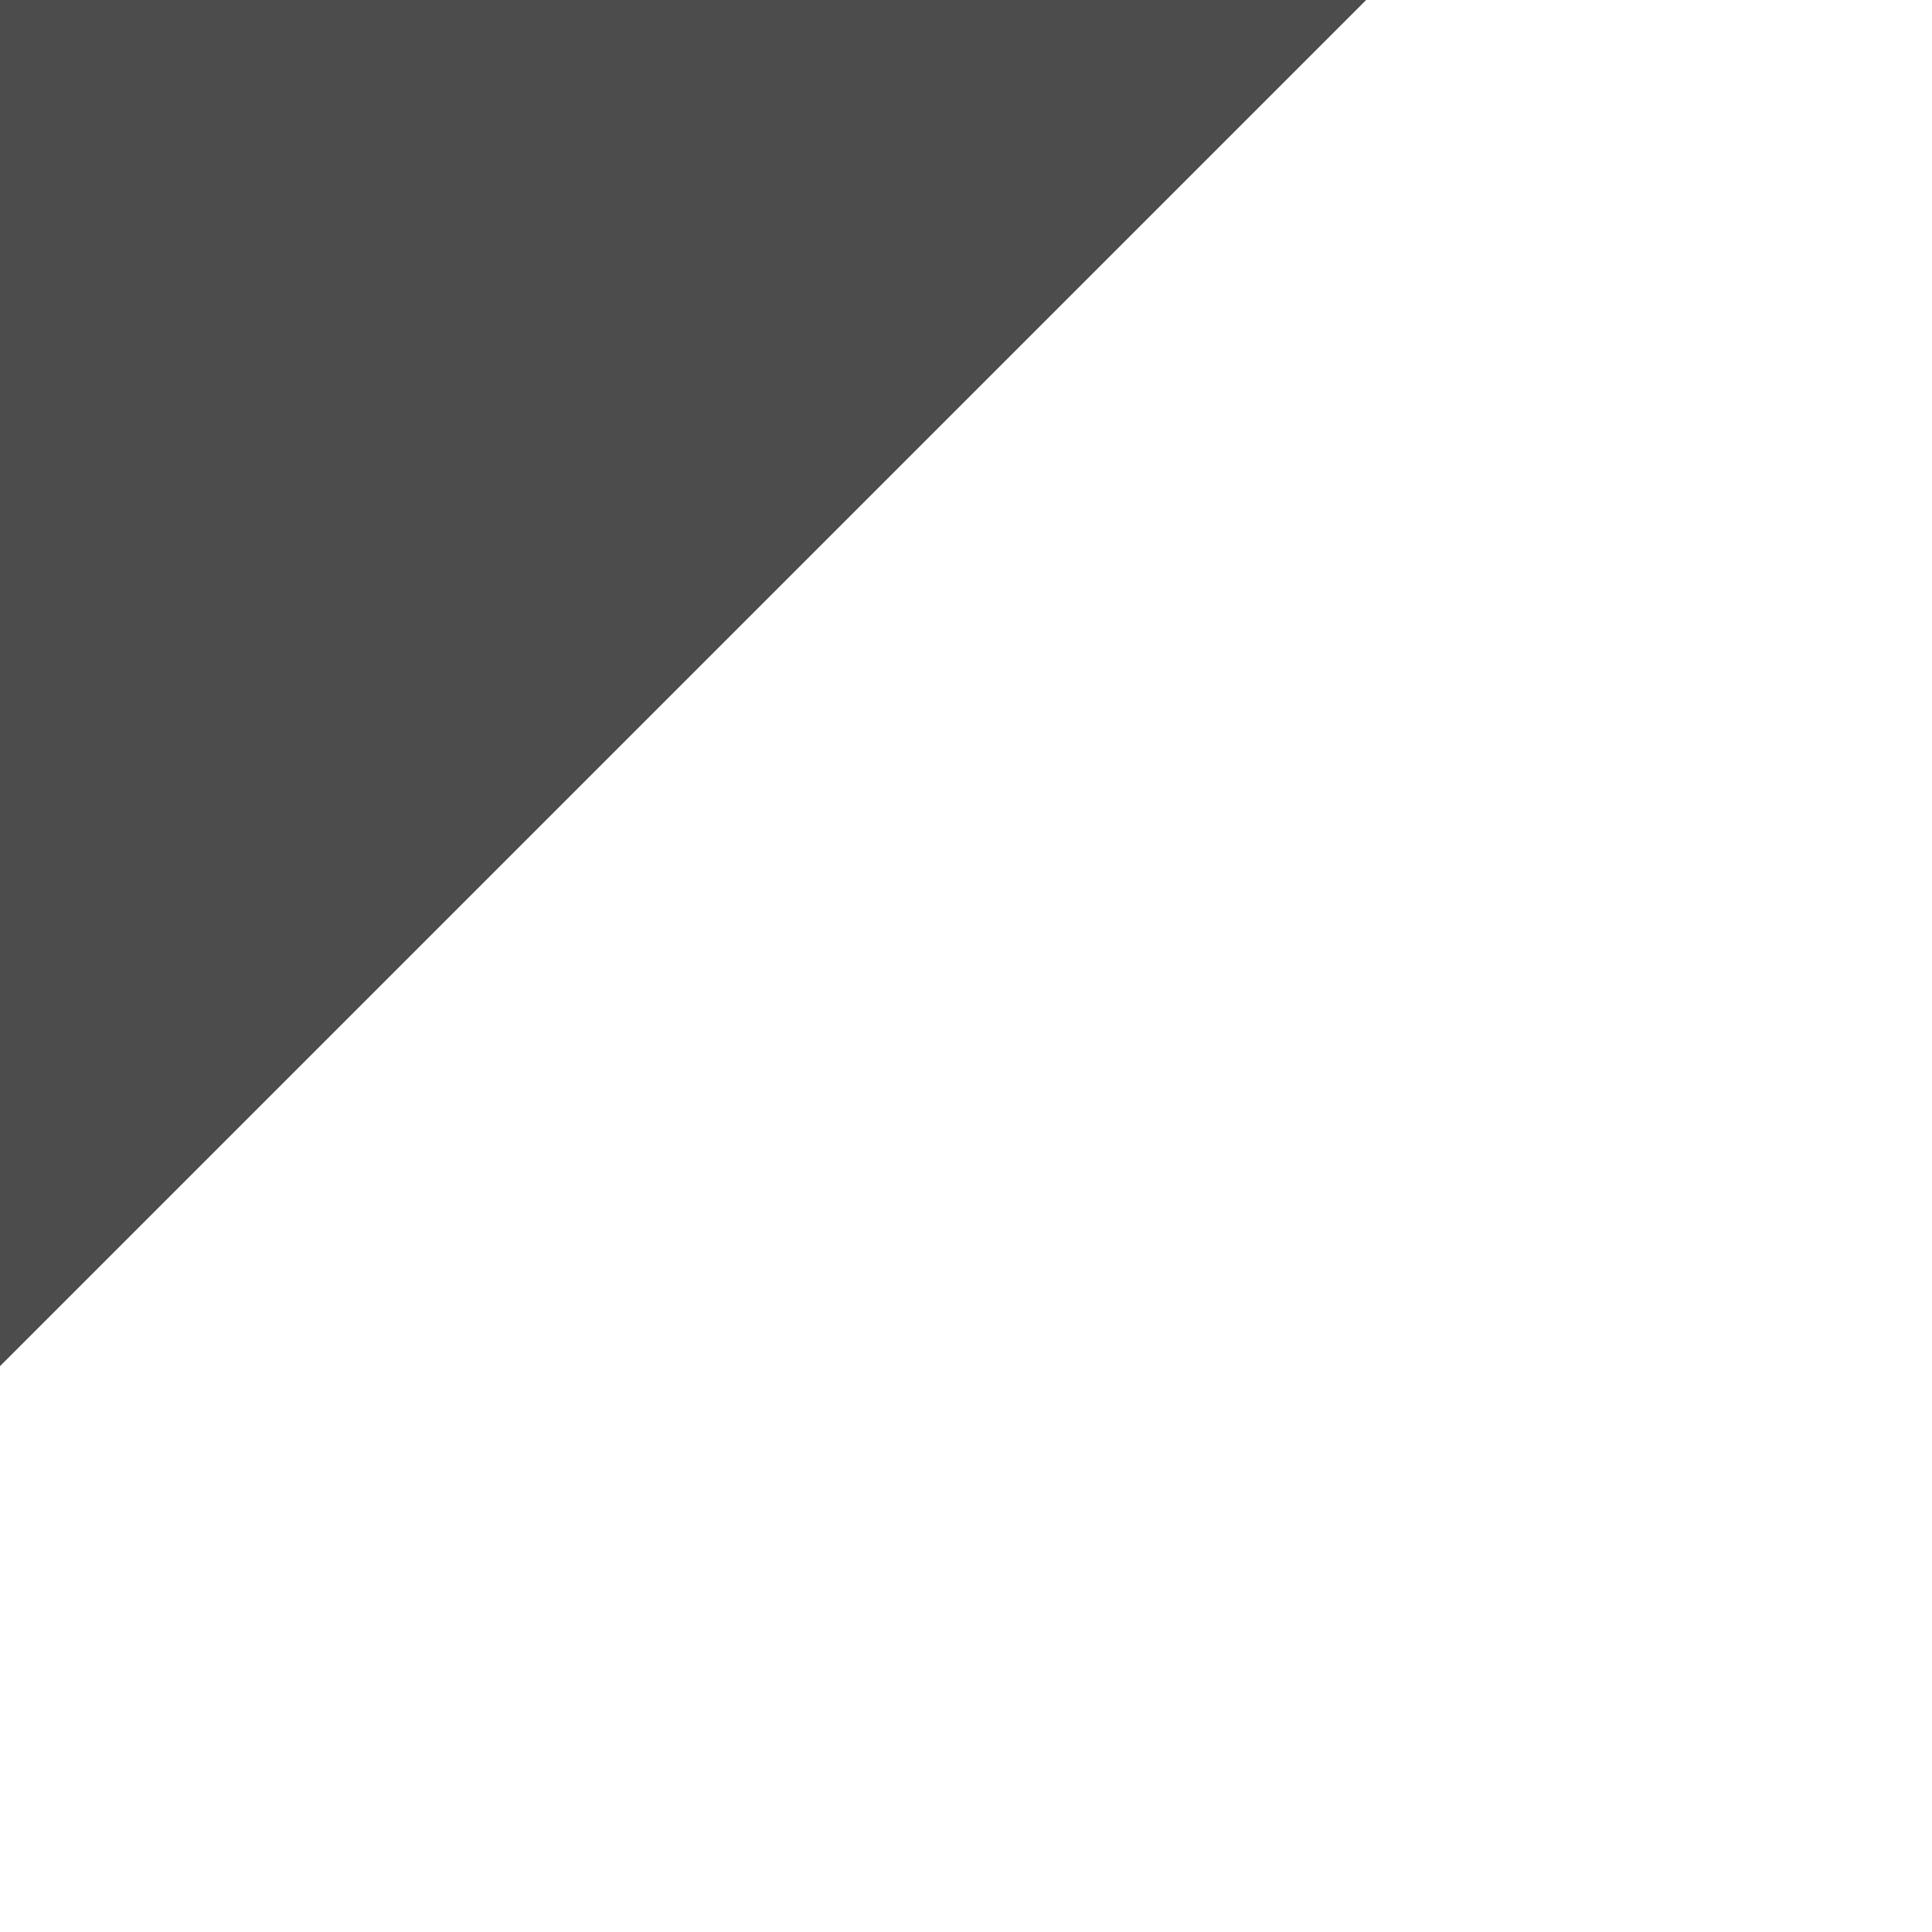
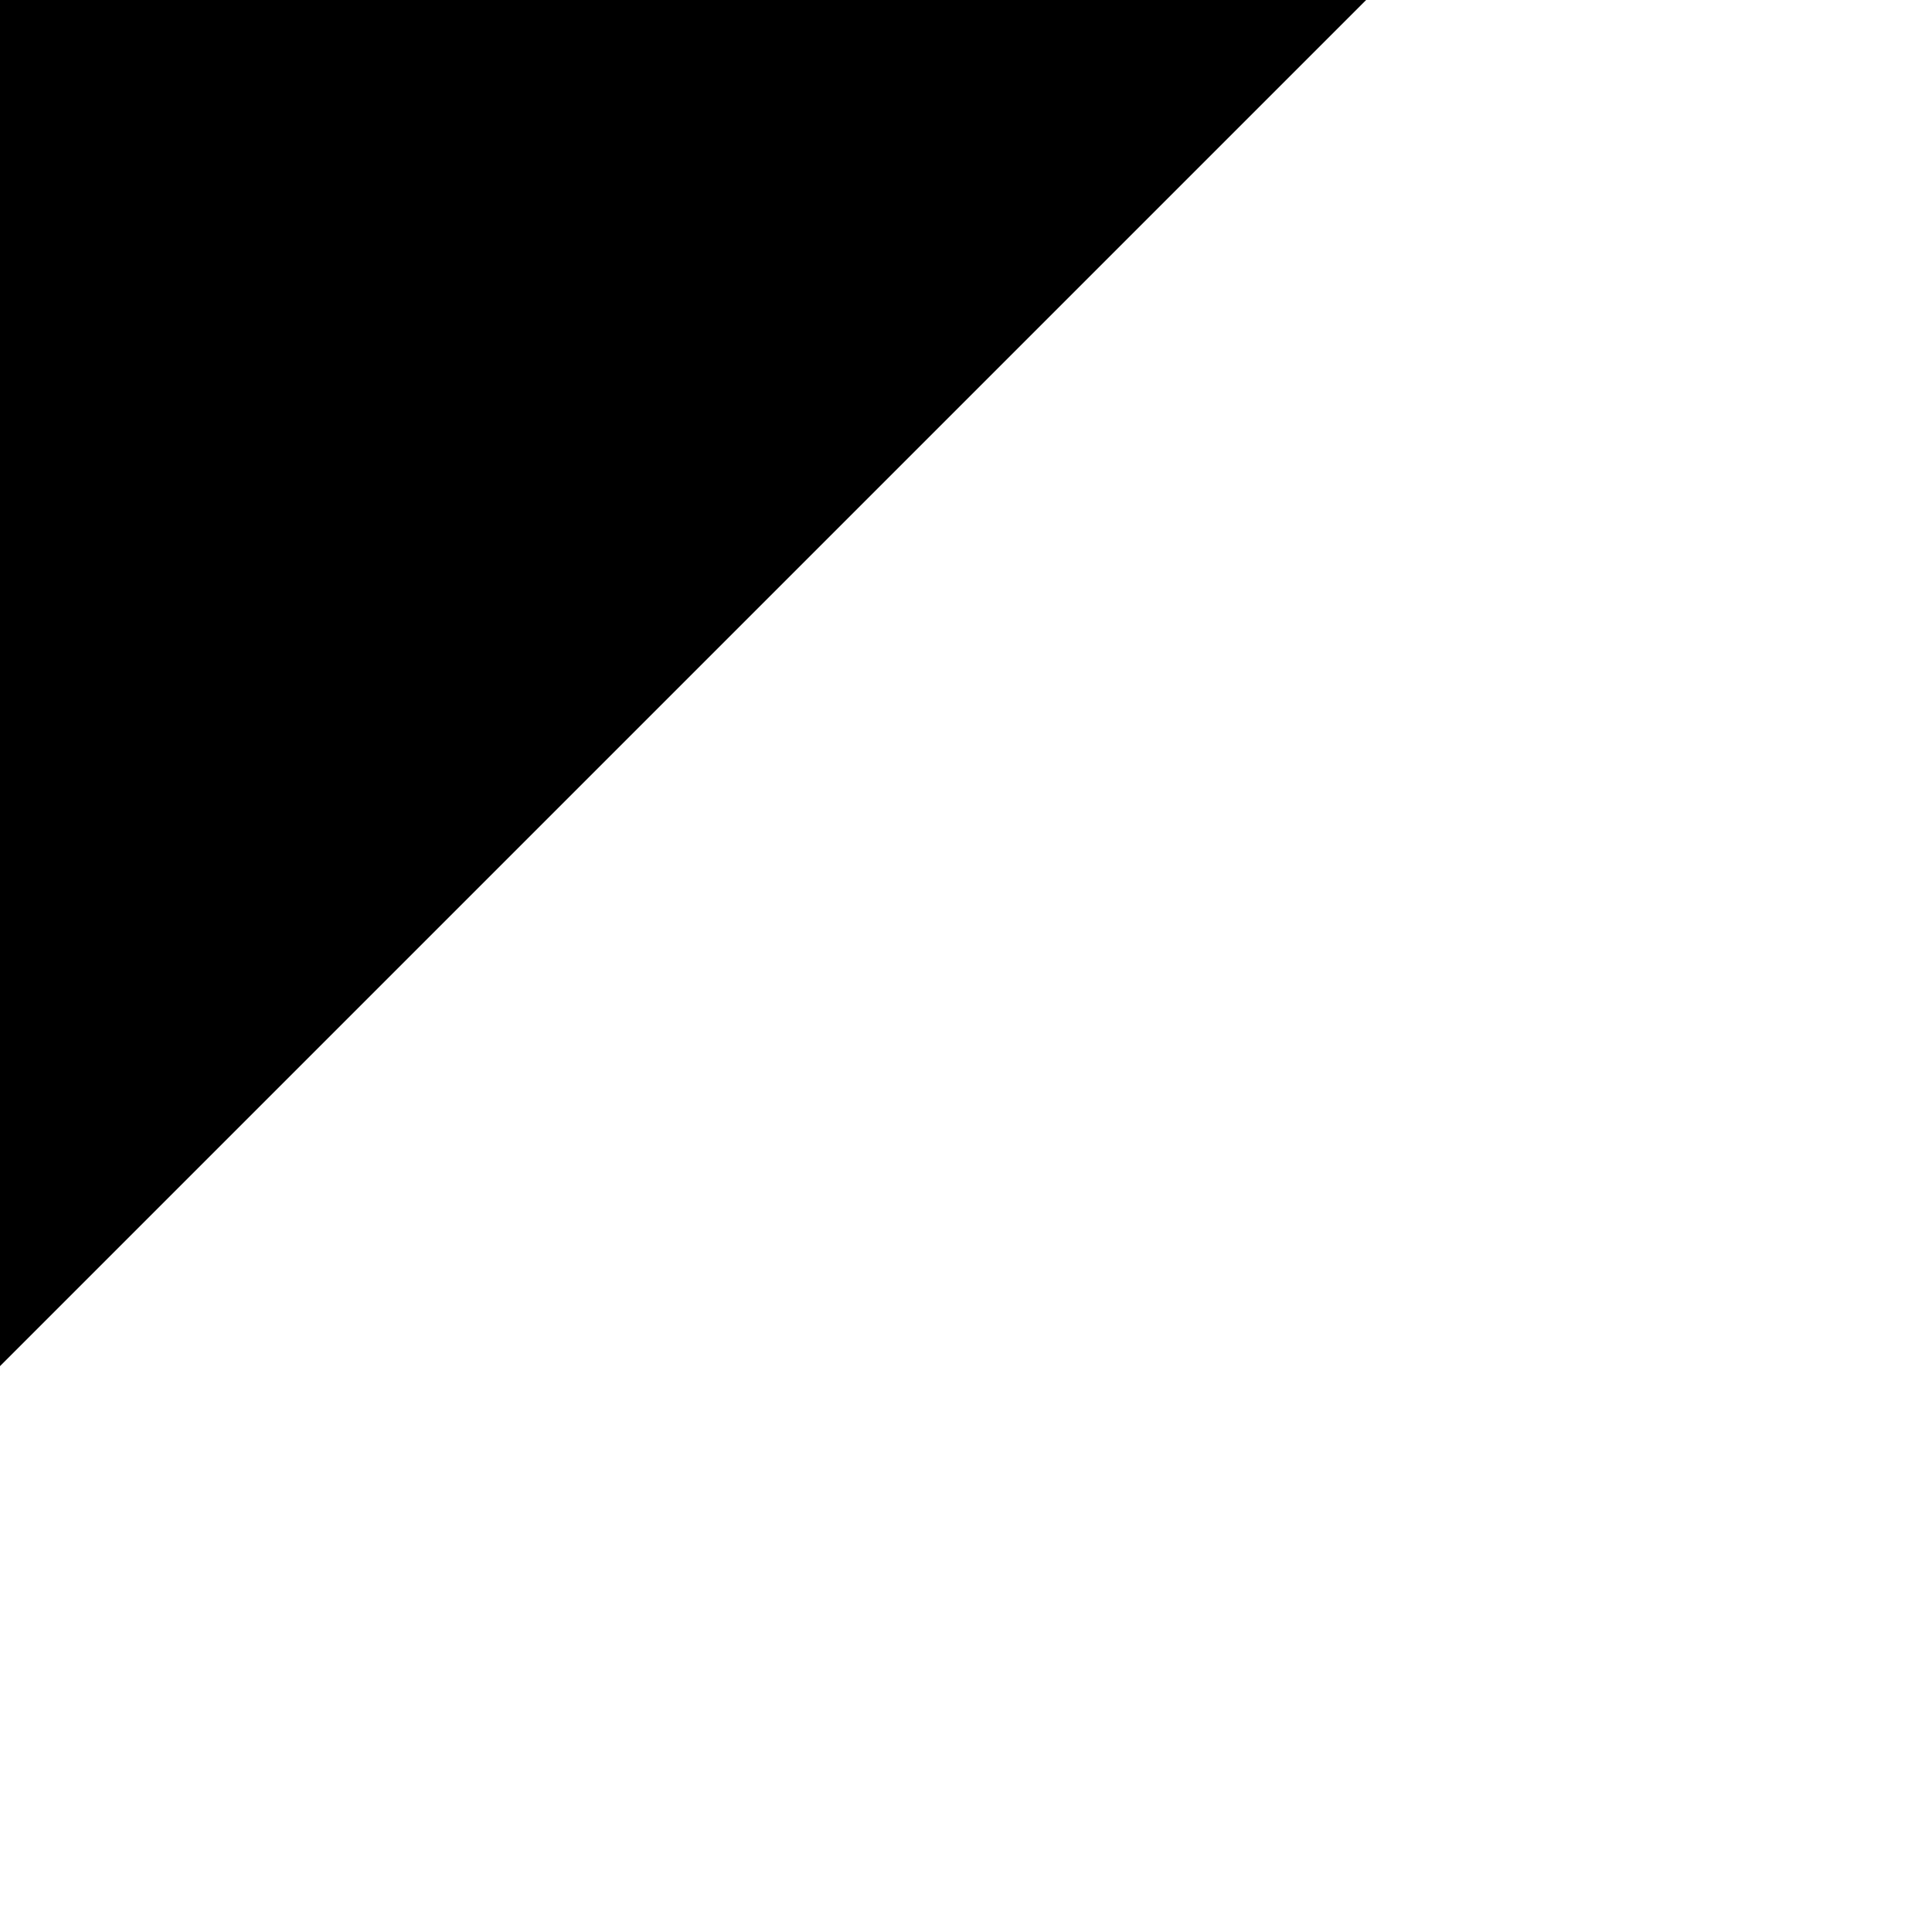
<svg xmlns="http://www.w3.org/2000/svg" width="100%" height="100%">
  <defs>
    <pattern id="pattern_0RvtGD" patternUnits="userSpaceOnUse" width="5.5" height="5.5" patternTransform="rotate(45)">
      <line x1="0" y="0" x2="0" y2="5.5" stroke="#000000" stroke-width="1" />
    </pattern>
  </defs>
-   <rect width="100%" height="100%" fill="url(#pattern_0RvtGD)" opacity="0.7" />
+   <rect width="100%" height="100%" fill="url(#pattern_0RvtGD)" opacity="1" />
</svg>
